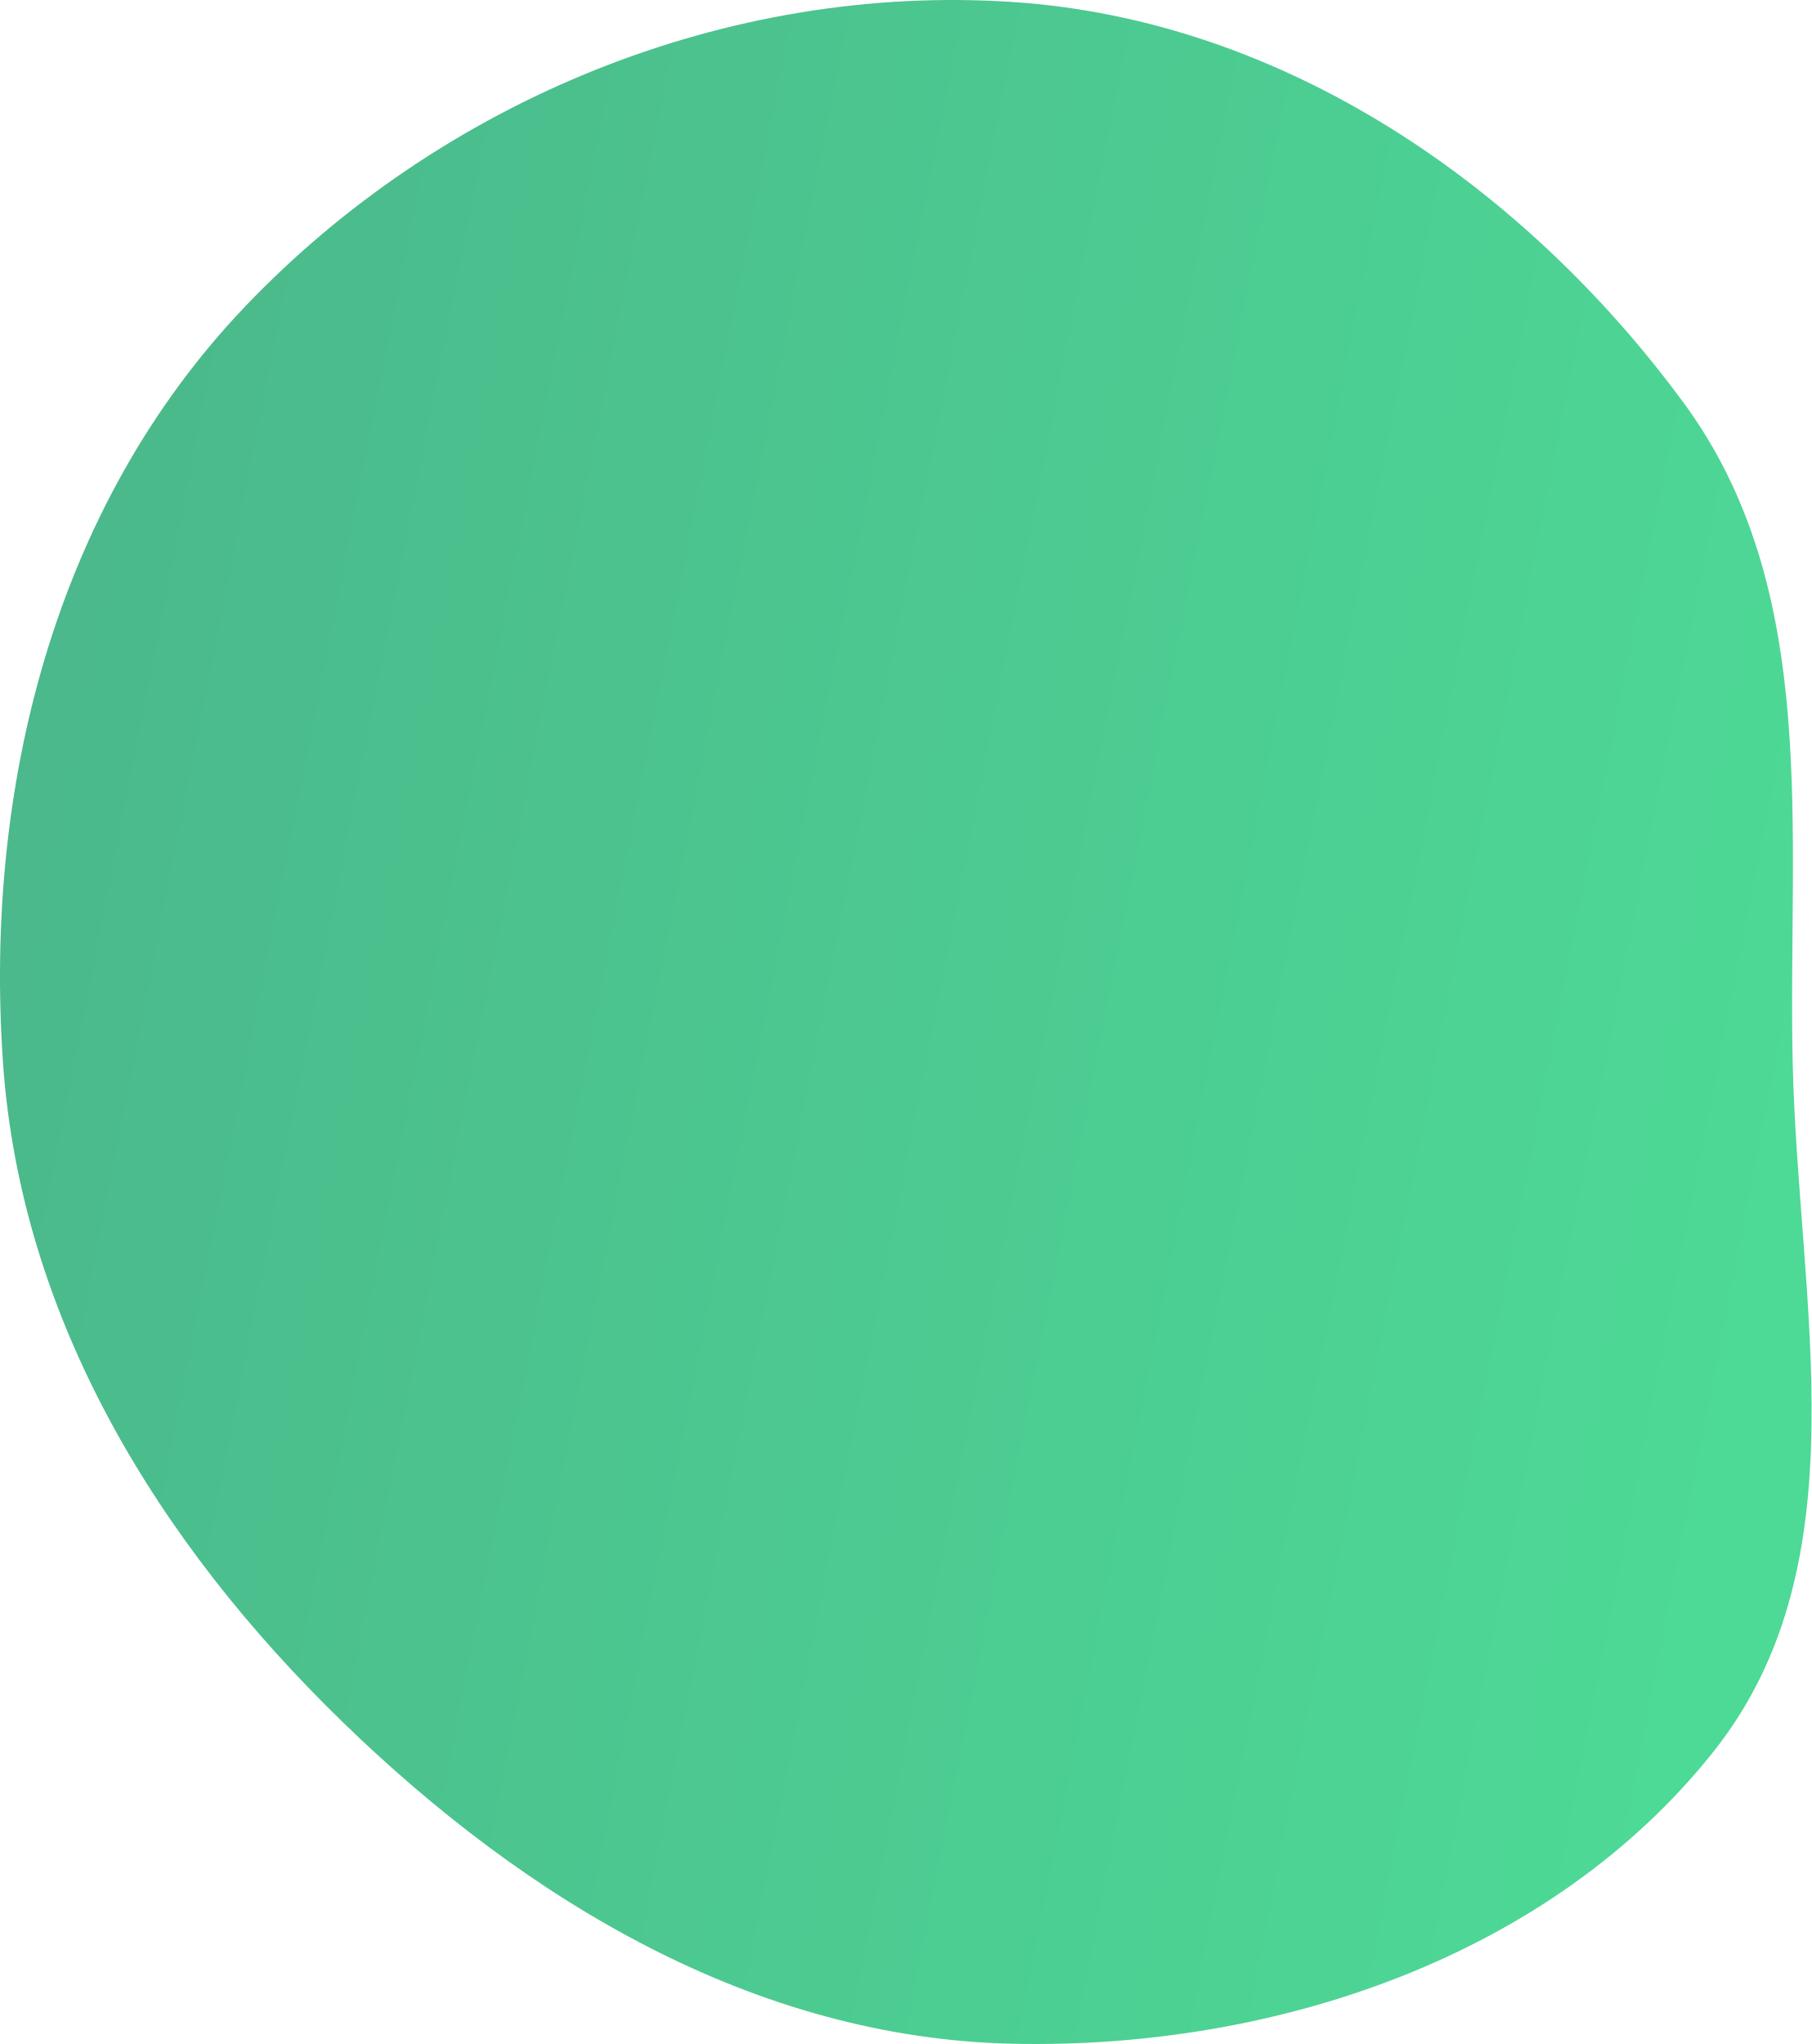
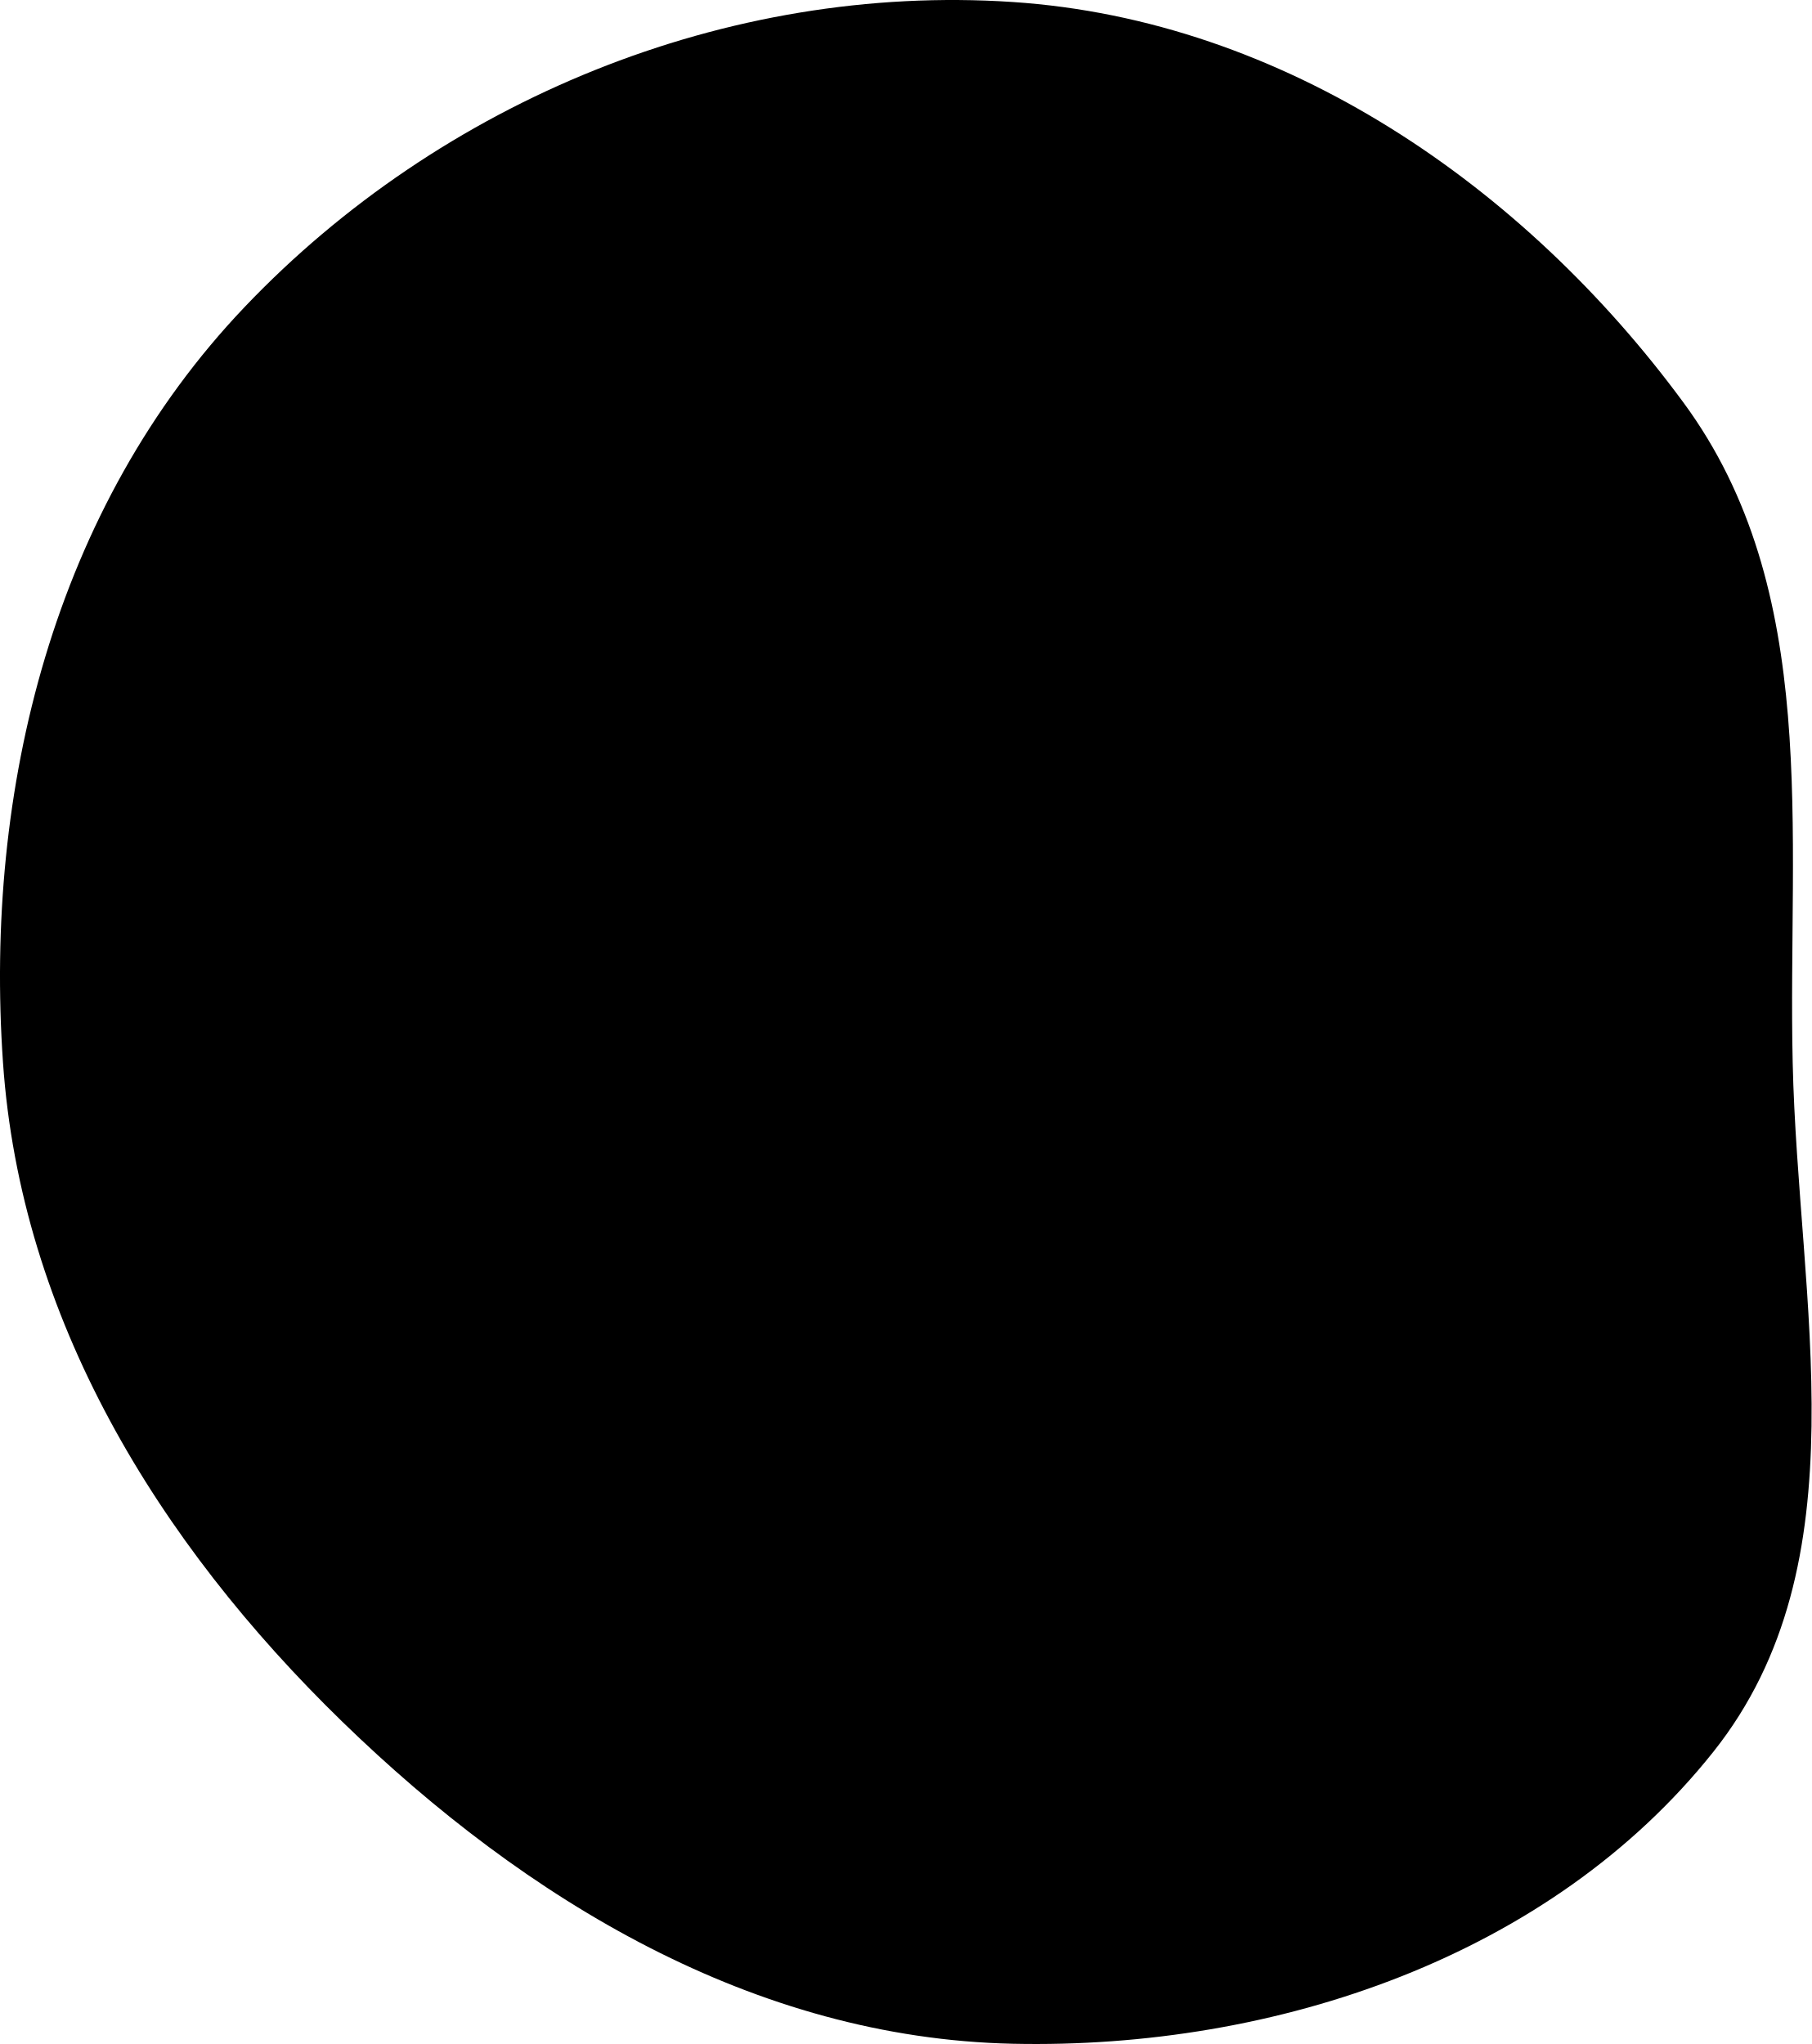
<svg xmlns="http://www.w3.org/2000/svg" width="405" height="457" viewBox="0 0 405 457" fill="none">
  <clipPath clipPathUnits="objectBoundingBox" id="clippie4">
    <path fill-rule="evenodd" clip-rule="evenodd" d="M0.559,0.001 C0.709,0.01,0.841,0.091,0.929,0.197 C1,0.289,0.987,0.407,0.99,0.52 C0.992,0.637,1,0.764,0.946,0.857 C0.856,0.957,0.705,1,0.559,1 C0.416,0.997,0.29,0.93,0.189,0.842 C0.087,0.754,0.011,0.645,0.002,0.52 C-0.009,0.386,0.03,0.248,0.135,0.15 C0.243,0.049,0.401,-0.008,0.559,0.001" fill="url(#paint0_linear)" />
  </clipPath>
  <path fill-rule="evenodd" clip-rule="evenodd" d="M226.388 0.447C287.057 4.478 340.734 41.578 376.372 90.035C407.233 131.998 399.62 185.775 400.767 237.552C401.958 291.275 416.703 349.307 383.055 391.641C346.74 437.329 285.336 458.232 226.388 456.944C168.609 455.682 117.637 424.902 76.529 384.946C35.129 344.707 4.615 294.667 0.668 237.552C-3.562 176.342 12.037 113.443 54.671 68.659C98.533 22.585 162.361 -3.808 226.388 0.447Z" fill="url(#paint0_linear)" />
  <defs>
    <linearGradient id="paint0_linear" x1="-1.5077e-06" y1="228.5" x2="389.994" y2="305" gradientUnits="userSpaceOnUse">
-       <stop stop-color="#4BB98B" />
-       <stop offset="1" stop-color="#4DD996" />
+       <stop class="stop-color" />
+       <stop offset="1" class="alt-color" />
    </linearGradient>
  </defs>
</svg>
